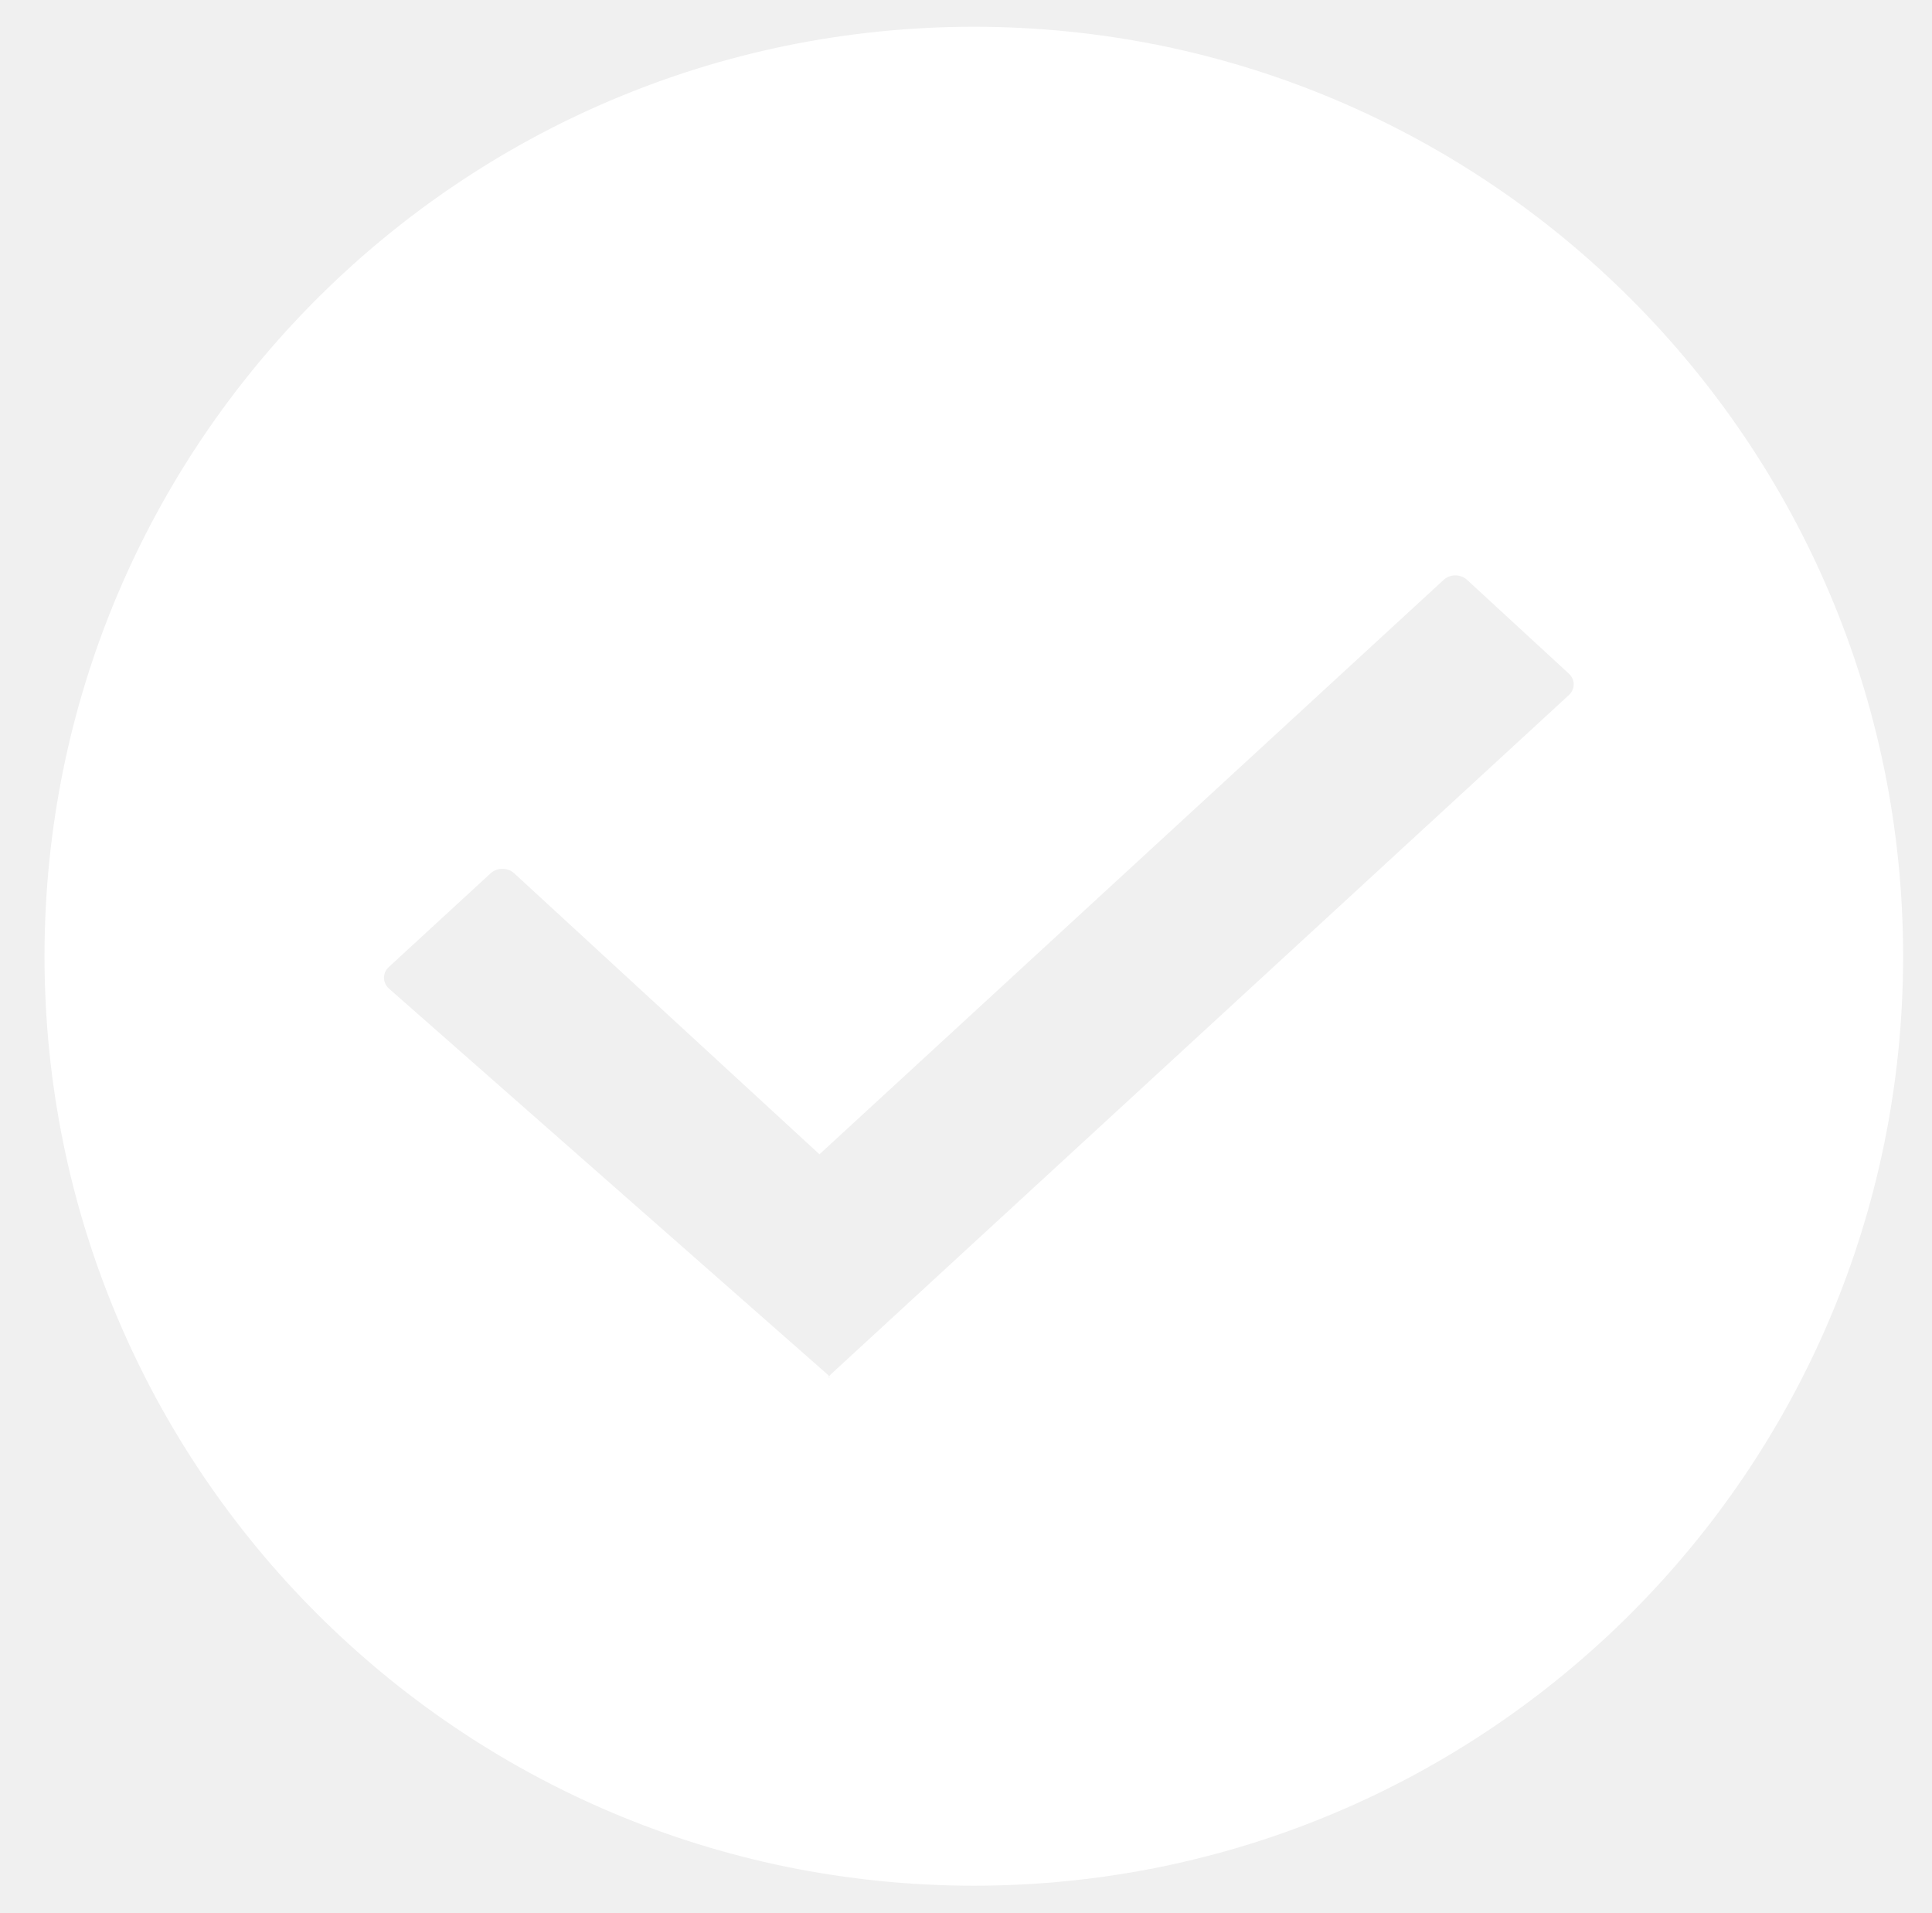
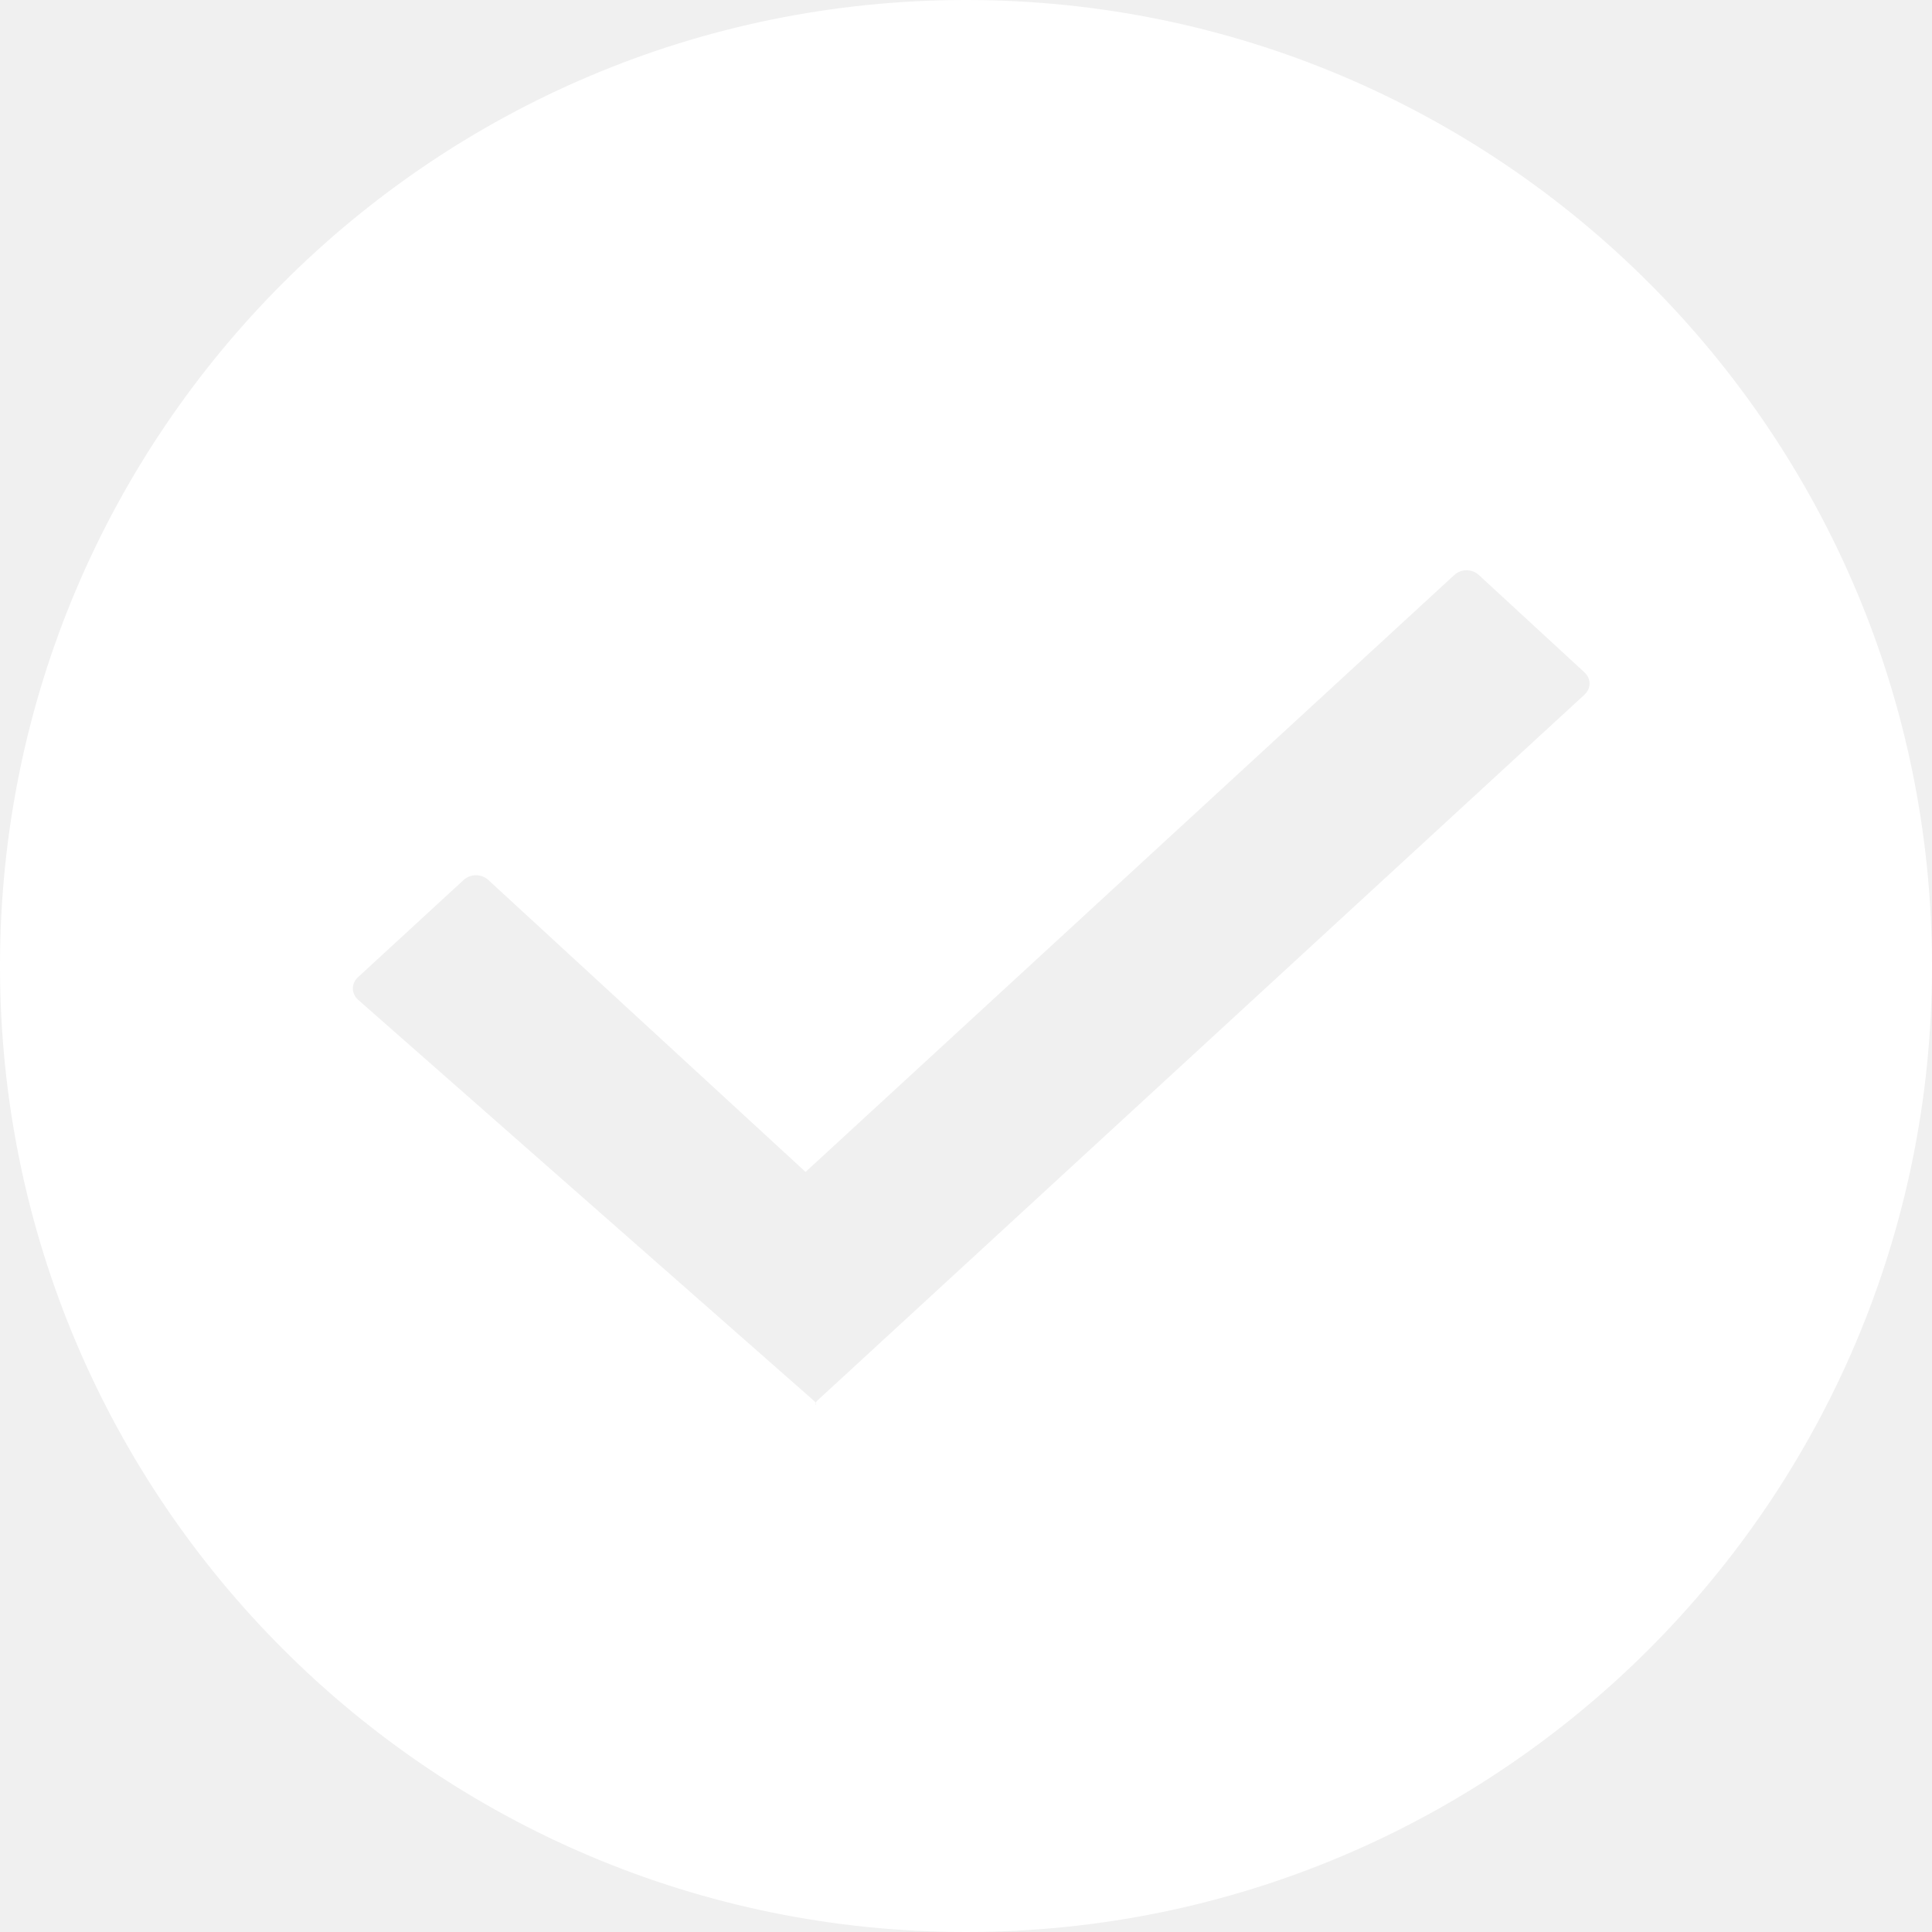
- <svg xmlns="http://www.w3.org/2000/svg" version="1.1" id="Layer_1" x="0px" y="0px" width="22.869px" height="22.634px" viewBox="0 0 22.869 22.634" enable-background="new 0 0 22.869 22.634" xml:space="preserve">
+ <svg xmlns="http://www.w3.org/2000/svg" version="1.1" id="Layer_1" x="0px" y="0px" width="21.999px" height="22px" viewBox="0 0 21.999 22" enable-background="new 0 0 21.999 22" xml:space="preserve">
  <g>
    <g>
-       <path fill="#fff" d="M11.527,0.317c-6.075,0-11,4.925-11,11s4.925,11,11,11s11-4.925,11-11S17.603,0.317,11.527,0.317z     M18.57,8.227l-8.731,8.034c-0.016,0.015-0.021,0.023-0.024,0.032c0.01,0.024-0.011,0.025,0,0    c-0.003-0.007-0.005-0.014-0.017-0.024l-5.195-4.57c-0.077-0.07-0.077-0.185,0-0.255l1.205-1.109c0.077-0.07,0.202-0.07,0.278,0    L9.7,13.661l7.388-6.798c0.077-0.071,0.201-0.071,0.278,0l1.204,1.109C18.647,8.042,18.647,8.156,18.57,8.227z" />
+       <path fill="#FFFFFF" d="M11,0C4.925,0,0,4.926,0,11c0,6.075,4.925,11,11,11c6.076,0,11-4.925,11-11C21.999,4.926,17.075,0,11,0z     M18.042,7.911l-8.73,8.033c-0.016,0.016-0.021,0.023-0.024,0.033c0.01,0.023-0.011,0.024,0,0    c-0.003-0.008-0.005-0.015-0.017-0.024l-5.195-4.57c-0.077-0.07-0.077-0.185,0-0.255l1.205-1.109c0.077-0.07,0.202-0.07,0.278,0    l3.614,3.326l7.388-6.798c0.077-0.071,0.201-0.071,0.278,0l1.203,1.109C18.12,7.726,18.12,7.84,18.042,7.911z" />
    </g>
  </g>
</svg>
